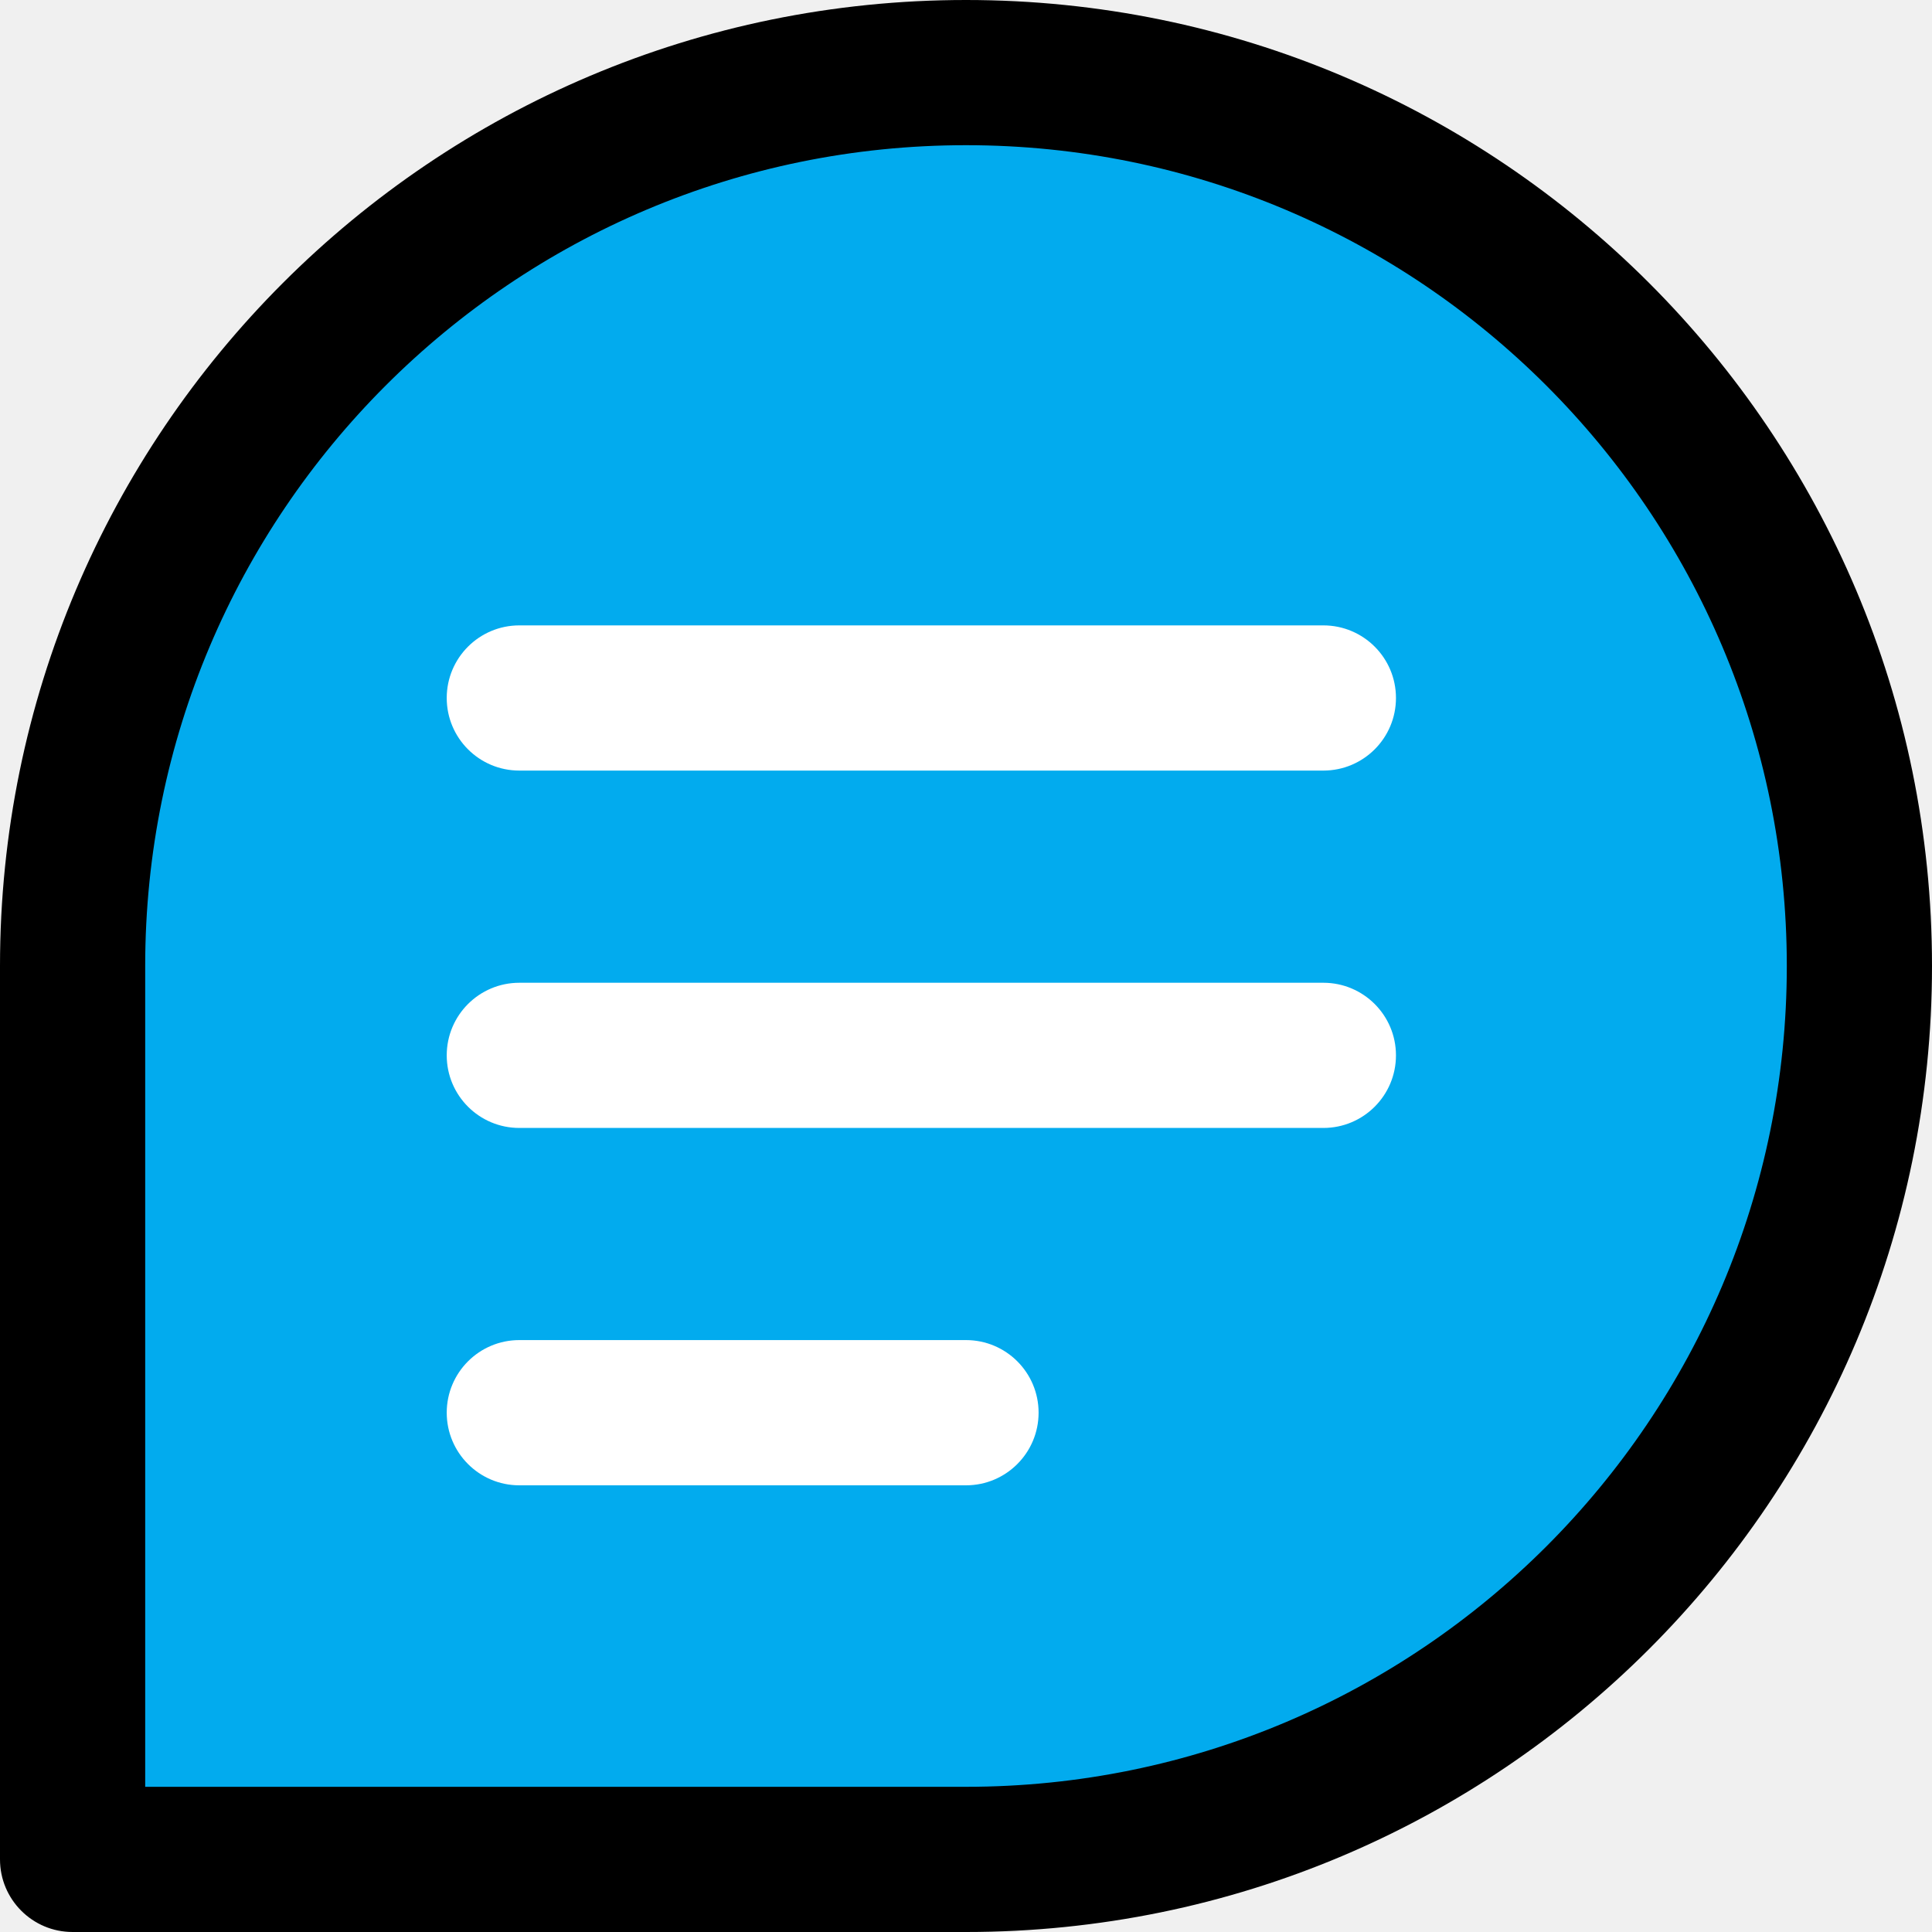
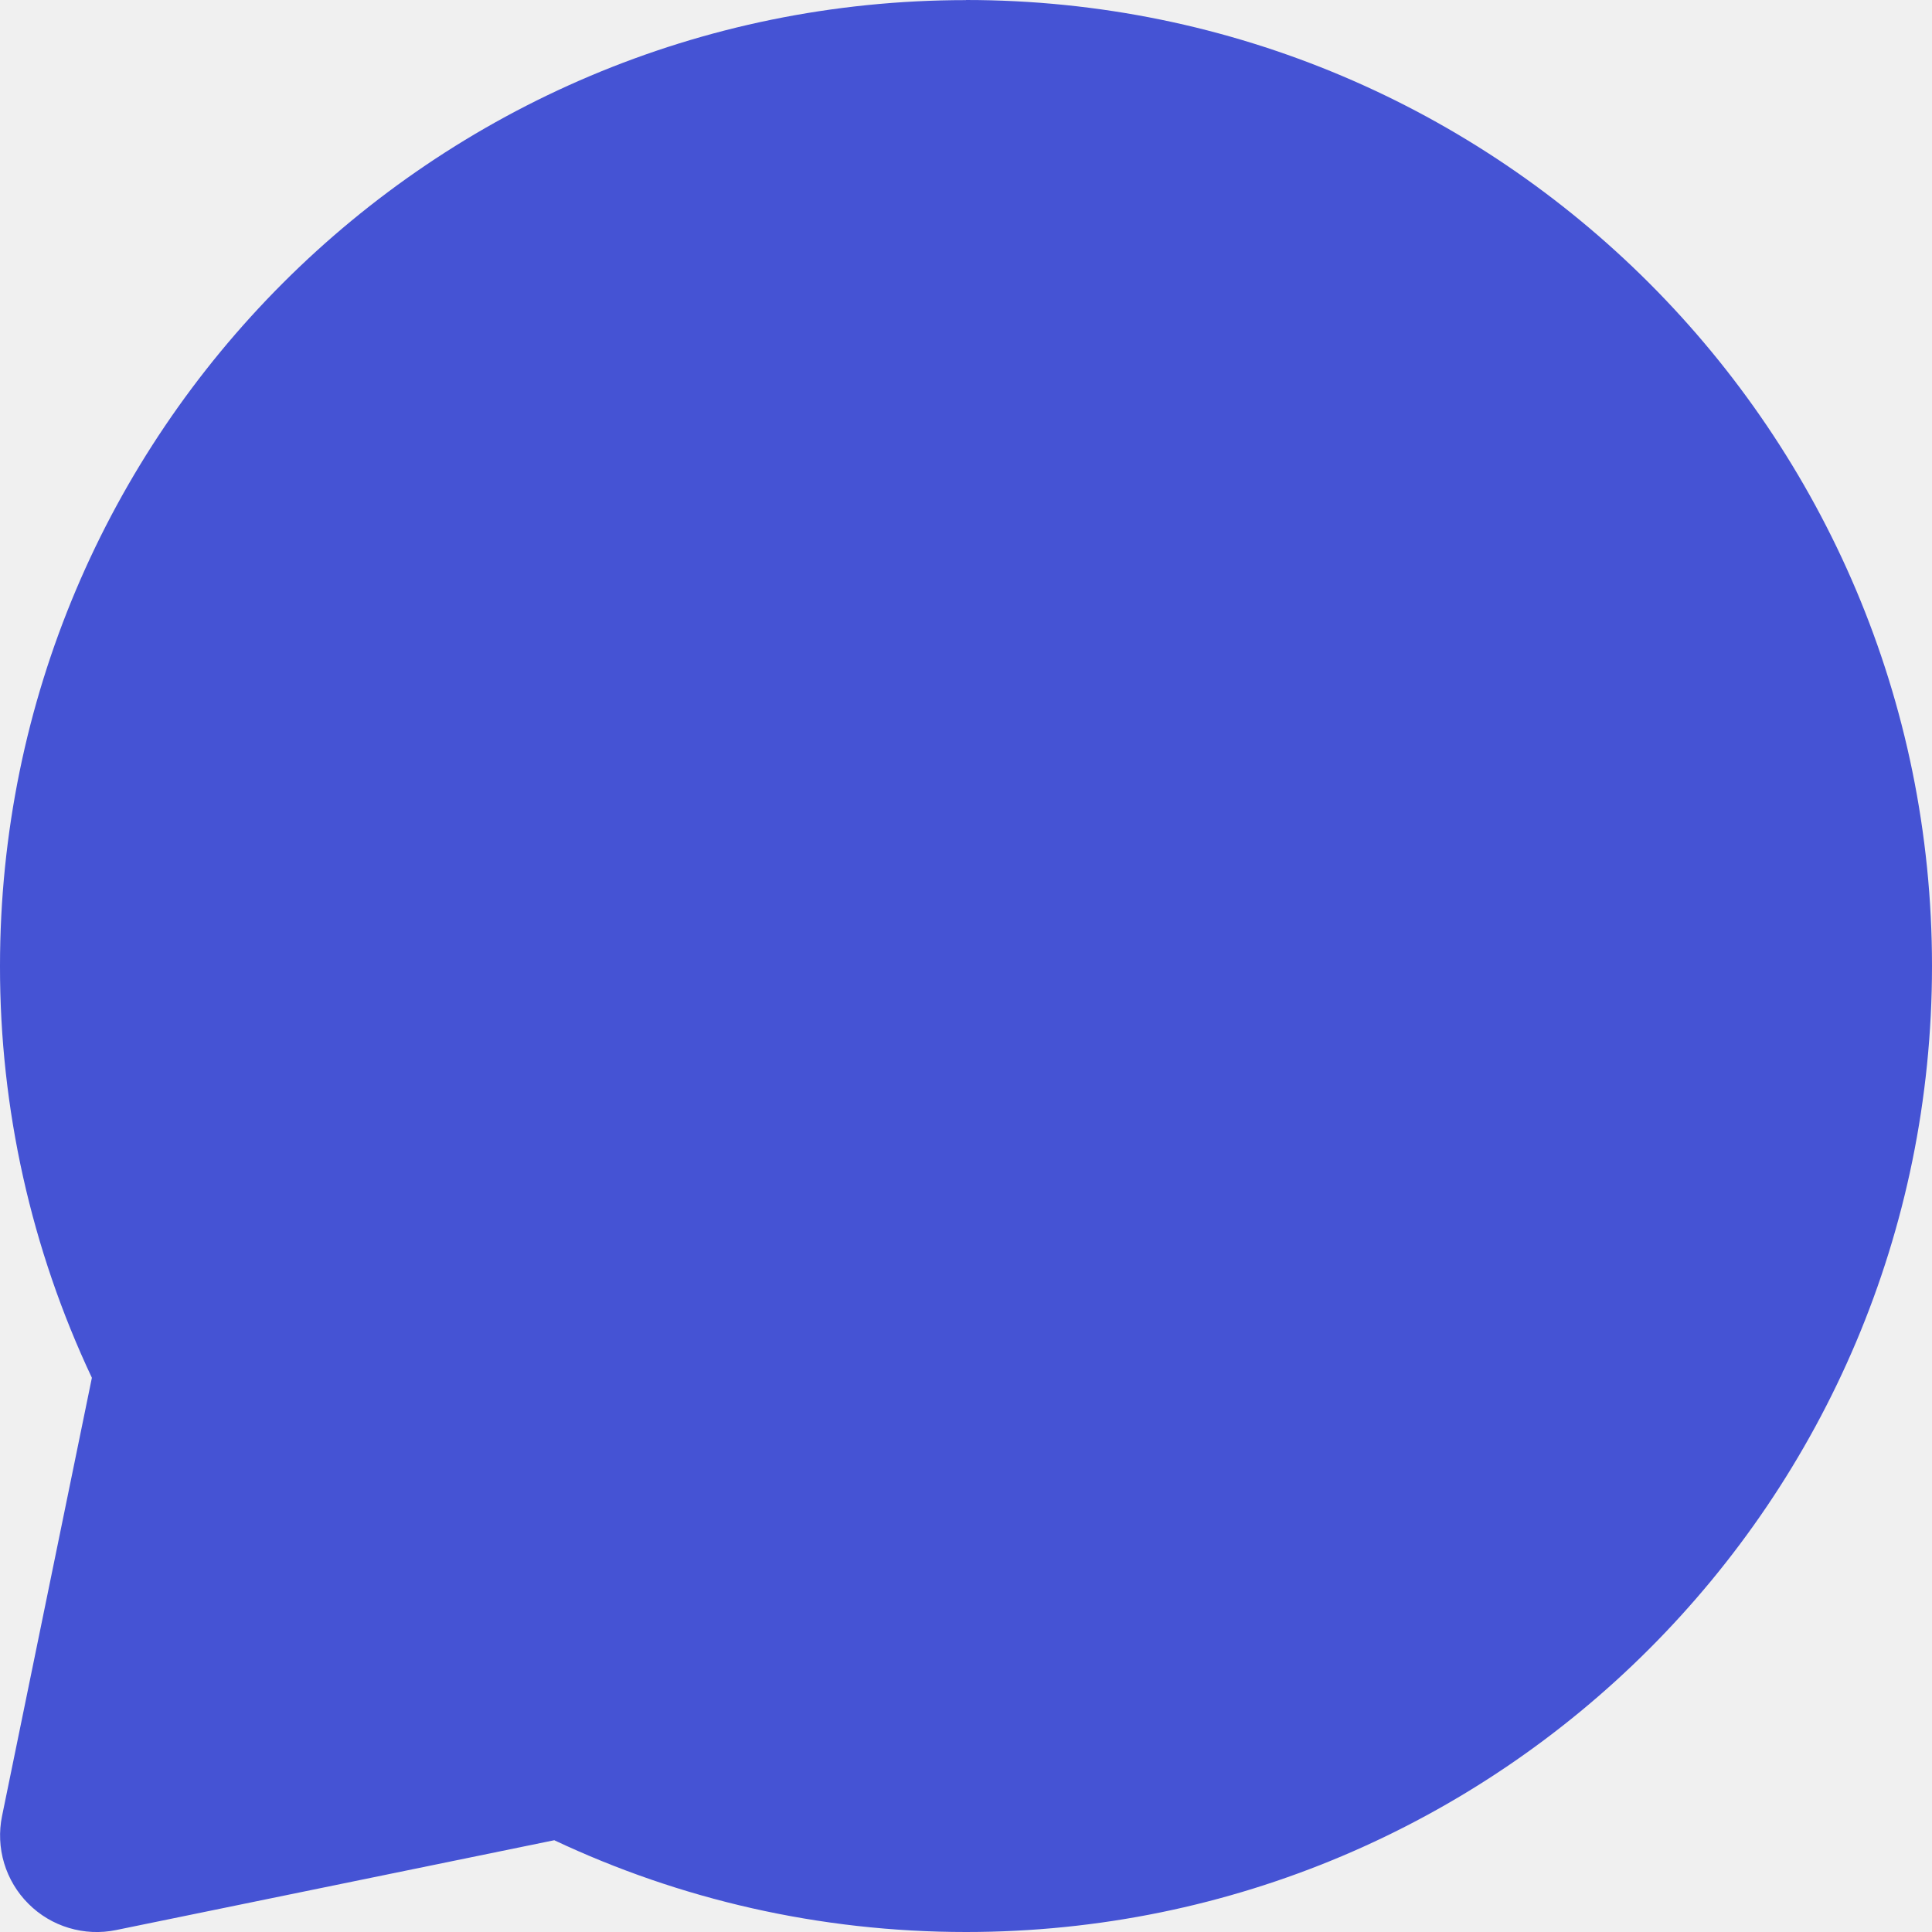
- <svg xmlns="http://www.w3.org/2000/svg" width="40" height="40" viewBox="0 0 40 40" fill="none">
-   <path id="myPath" d="M38.497 20C38.497 30.215 30.215 38.497 20 38.497C14.475 38.497 1.503 38.497 1.503 38.497C1.503 38.497 1.503 24.691 1.503 20C1.503 9.784 9.784 1.503 20 1.503C30.215 1.503 38.497 9.784 38.497 20Z" fill="#02ABEE" />
-   <path fill-rule="evenodd" clip-rule="evenodd" d="M20 3.006C10.615 3.006 3.006 10.615 3.006 20V36.994H20C29.385 36.994 36.994 29.385 36.994 20C36.994 10.615 29.385 3.006 20 3.006ZM1.503 38.497C0 38.497 0 38.497 0 38.497V20C0 8.954 8.954 0 20 0C31.046 0 40 8.954 40 20C40 31.046 31.046 40 20 40H1.503C1.503 40 1.503 40 1.503 38.497ZM1.503 38.497L1.503 40C0.673 40 0 39.327 0 38.497L1.503 38.497Z" fill="black" />
-   <path fill-rule="evenodd" clip-rule="evenodd" d="M9.249 14.451C9.249 13.621 9.922 12.948 10.752 12.948H27.399C28.229 12.948 28.902 13.621 28.902 14.451C28.902 15.281 28.229 15.954 27.399 15.954H10.752C9.922 15.954 9.249 15.281 9.249 14.451Z" fill="white" />
-   <path fill-rule="evenodd" clip-rule="evenodd" d="M9.249 21.85C9.249 21.02 9.922 20.347 10.752 20.347H27.399C28.229 20.347 28.902 21.02 28.902 21.85C28.902 22.68 28.229 23.353 27.399 23.353H10.752C9.922 23.353 9.249 22.68 9.249 21.85Z" fill="white" />
-   <path fill-rule="evenodd" clip-rule="evenodd" d="M9.249 29.248C9.249 28.418 9.922 27.745 10.752 27.745H20C20.83 27.745 21.503 28.418 21.503 29.248C21.503 30.078 20.83 30.752 20 30.752H10.752C9.922 30.752 9.249 30.078 9.249 29.248Z" fill="white" />
+ <svg xmlns="http://www.w3.org/2000/svg" width="36" height="36" viewBox="0 0 36 36" fill="none">
+   <path fill-rule="evenodd" clip-rule="evenodd" d="M18 0.002C8.059 0.002 1.39932e-05 8.06 1.39932e-05 18.002C-0.003 20.654 0.581 23.274 1.712 25.673L0.038 33.84C-0.022 34.132 -0.008 34.433 0.077 34.718C0.163 35.003 0.318 35.263 0.529 35.473C0.739 35.684 0.998 35.839 1.283 35.924C1.568 36.01 1.87 36.024 2.162 35.964L10.328 34.29C12.658 35.388 15.26 36 18 36C27.941 36 36 27.943 36 18C36 8.06 27.941 0 18 0V0.002Z" fill="#4553D4" />
</svg>
